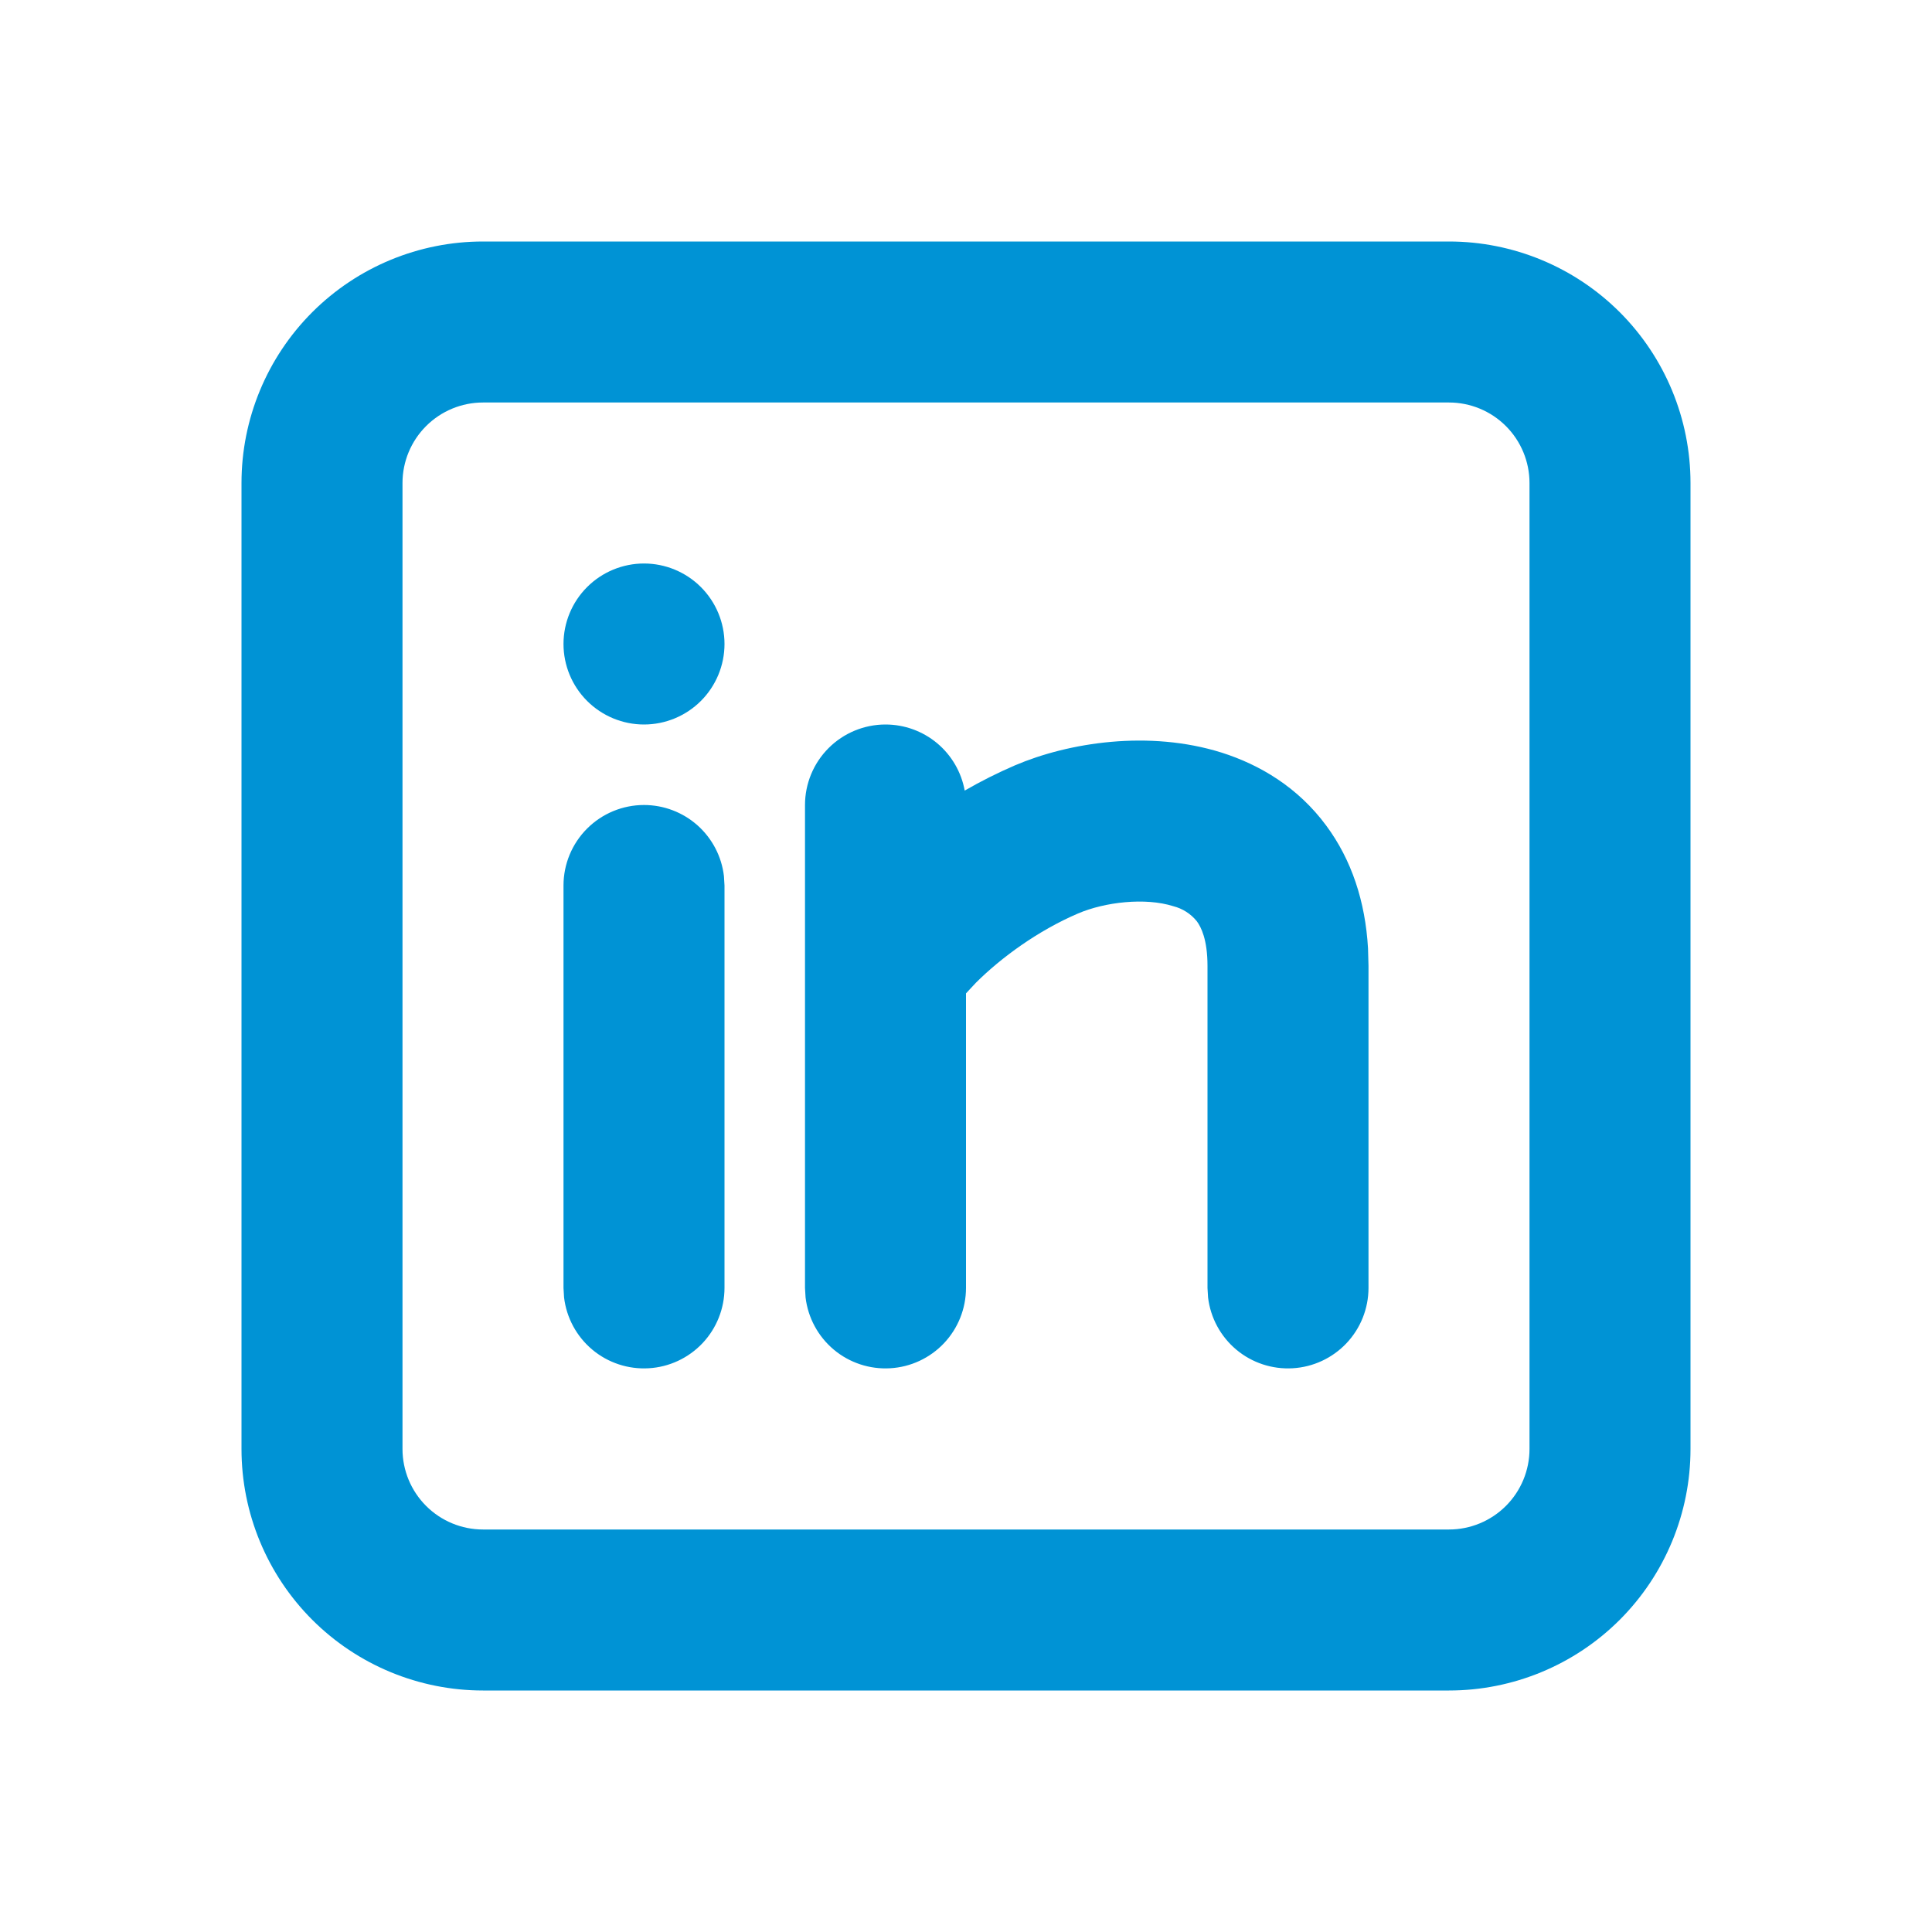
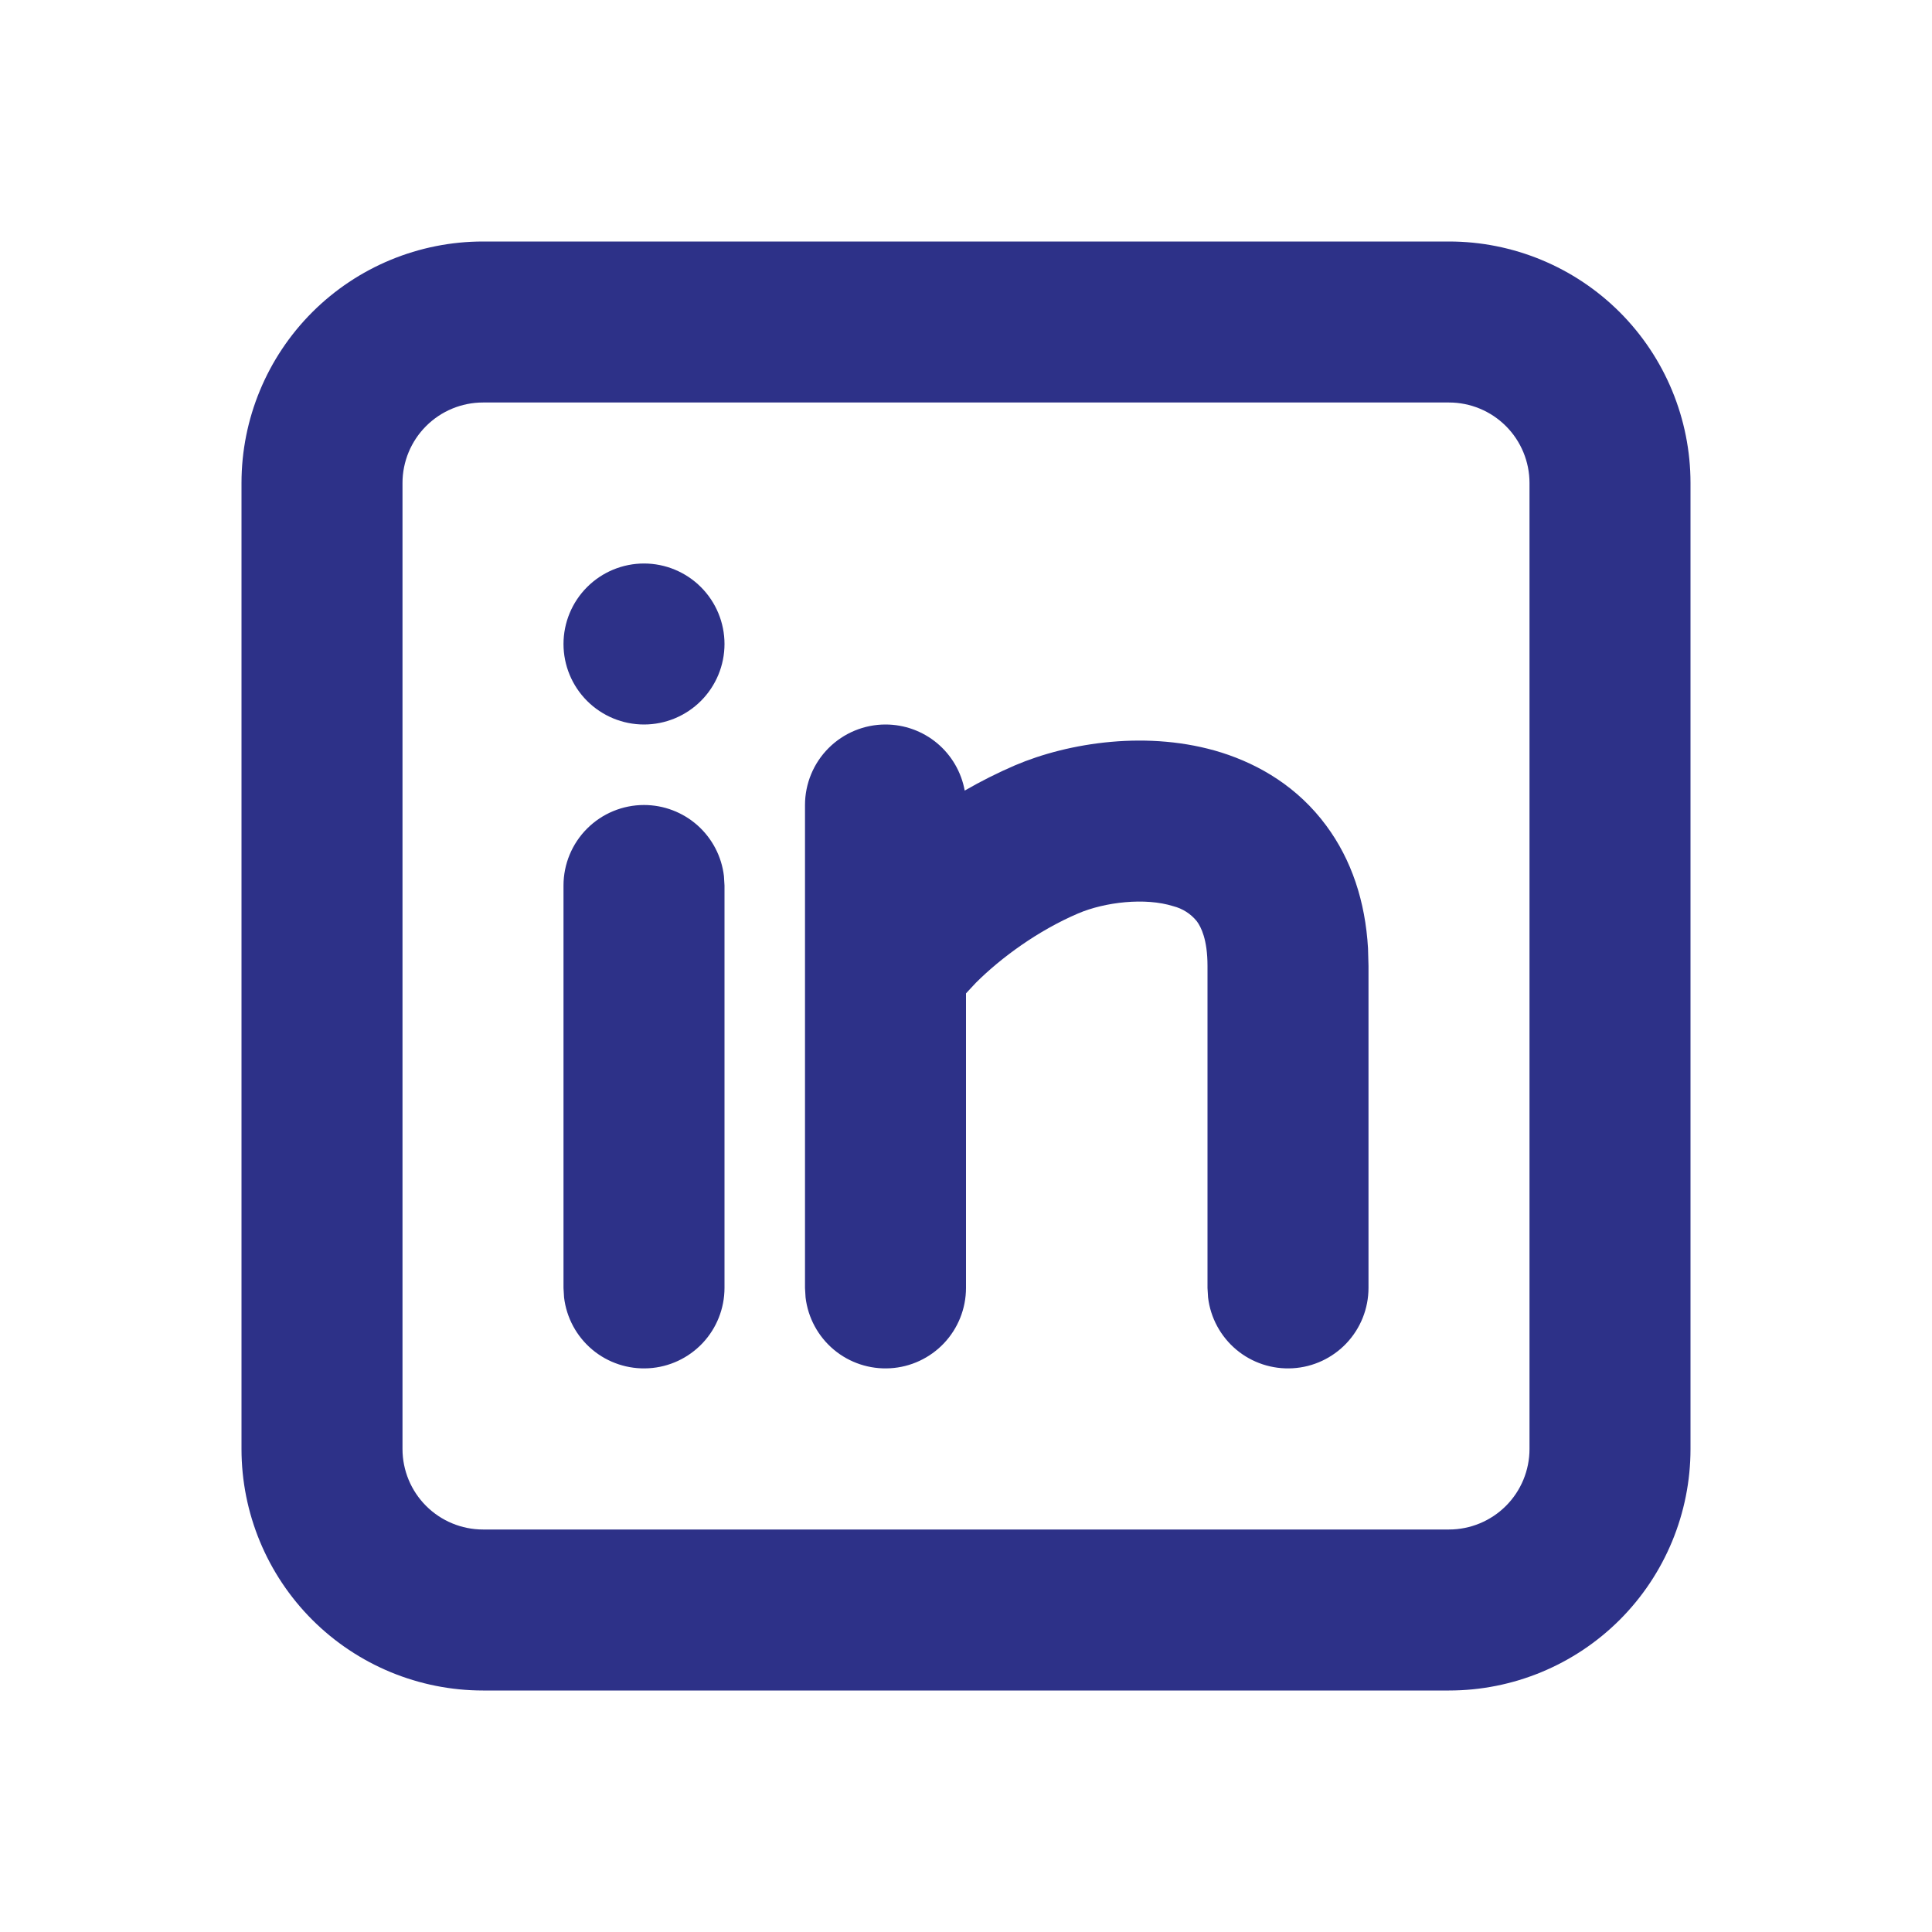
<svg xmlns="http://www.w3.org/2000/svg" width="48" height="48" viewBox="0 0 48 48" fill="none">
-   <path d="M36 6C37.591 6 39.117 6.632 40.243 7.757C41.368 8.883 42 10.409 42 12V36C42 37.591 41.368 39.117 40.243 40.243C39.117 41.368 37.591 42 36 42H12C10.409 42 8.883 41.368 7.757 40.243C6.632 39.117 6 37.591 6 36V12C6 10.409 6.632 8.883 7.757 7.757C8.883 6.632 10.409 6 12 6H36ZM36 10H12C11.47 10 10.961 10.211 10.586 10.586C10.211 10.961 10 11.47 10 12V36C10 36.53 10.211 37.039 10.586 37.414C10.961 37.789 11.47 38 12 38H36C36.53 38 37.039 37.789 37.414 37.414C37.789 37.039 38 36.53 38 36V12C38 11.47 37.789 10.961 37.414 10.586C37.039 10.211 36.53 10 36 10ZM16 20C16.49 20 16.963 20.18 17.329 20.505C17.695 20.831 17.929 21.279 17.986 21.766L18 22V32C17.999 32.51 17.804 33 17.454 33.371C17.104 33.741 16.626 33.965 16.117 33.994C15.608 34.024 15.107 33.859 14.716 33.532C14.325 33.204 14.074 32.74 14.014 32.234L14 32V22C14 21.47 14.211 20.961 14.586 20.586C14.961 20.211 15.47 20 16 20ZM22 18C22.468 18 22.922 18.164 23.282 18.464C23.641 18.764 23.884 19.181 23.968 19.642C24.371 19.409 24.787 19.2 25.214 19.016C26.548 18.446 28.546 18.132 30.35 18.698C31.296 18.998 32.246 19.558 32.95 20.512C33.58 21.362 33.92 22.396 33.988 23.558L34 24V32C33.999 32.51 33.804 33 33.454 33.371C33.104 33.741 32.626 33.965 32.117 33.994C31.608 34.024 31.107 33.859 30.716 33.532C30.325 33.204 30.074 32.74 30.014 32.234L30 32V24C30 23.34 29.84 23.032 29.736 22.89C29.587 22.704 29.381 22.573 29.15 22.514C28.454 22.294 27.452 22.41 26.786 22.694C25.786 23.122 24.87 23.794 24.246 24.416L24 24.68V32C23.999 32.51 23.804 33 23.454 33.371C23.104 33.741 22.626 33.965 22.117 33.994C21.608 34.024 21.107 33.859 20.716 33.532C20.325 33.204 20.074 32.74 20.014 32.234L20 32V20C20 19.47 20.211 18.961 20.586 18.586C20.961 18.211 21.47 18 22 18ZM16 14C16.53 14 17.039 14.211 17.414 14.586C17.789 14.961 18 15.47 18 16C18 16.53 17.789 17.039 17.414 17.414C17.039 17.789 16.53 18 16 18C15.47 18 14.961 17.789 14.586 17.414C14.211 17.039 14 16.53 14 16C14 15.47 14.211 14.961 14.586 14.586C14.961 14.211 15.47 14 16 14Z" fill="#0093D5" />
+   <path d="M36 6C37.591 6 39.117 6.632 40.243 7.757C41.368 8.883 42 10.409 42 12V36C42 37.591 41.368 39.117 40.243 40.243C39.117 41.368 37.591 42 36 42H12C10.409 42 8.883 41.368 7.757 40.243C6.632 39.117 6 37.591 6 36V12C6 10.409 6.632 8.883 7.757 7.757C8.883 6.632 10.409 6 12 6H36ZM36 10H12C11.47 10 10.961 10.211 10.586 10.586C10.211 10.961 10 11.47 10 12V36C10 36.53 10.211 37.039 10.586 37.414C10.961 37.789 11.47 38 12 38H36C36.53 38 37.039 37.789 37.414 37.414C37.789 37.039 38 36.53 38 36V12C38 11.47 37.789 10.961 37.414 10.586C37.039 10.211 36.53 10 36 10ZM16 20C16.49 20 16.963 20.18 17.329 20.505C17.695 20.831 17.929 21.279 17.986 21.766L18 22V32C17.999 32.51 17.804 33 17.454 33.371C17.104 33.741 16.626 33.965 16.117 33.994C15.608 34.024 15.107 33.859 14.716 33.532C14.325 33.204 14.074 32.74 14.014 32.234L14 32V22C14 21.47 14.211 20.961 14.586 20.586C14.961 20.211 15.47 20 16 20ZM22 18C22.468 18 22.922 18.164 23.282 18.464C23.641 18.764 23.884 19.181 23.968 19.642C24.371 19.409 24.787 19.2 25.214 19.016C26.548 18.446 28.546 18.132 30.35 18.698C31.296 18.998 32.246 19.558 32.95 20.512C33.58 21.362 33.92 22.396 33.988 23.558L34 24V32C33.999 32.51 33.804 33 33.454 33.371C33.104 33.741 32.626 33.965 32.117 33.994C31.608 34.024 31.107 33.859 30.716 33.532C30.325 33.204 30.074 32.74 30.014 32.234L30 32V24C30 23.34 29.84 23.032 29.736 22.89C29.587 22.704 29.381 22.573 29.15 22.514C28.454 22.294 27.452 22.41 26.786 22.694C25.786 23.122 24.87 23.794 24.246 24.416L24 24.68V32C23.999 32.51 23.804 33 23.454 33.371C23.104 33.741 22.626 33.965 22.117 33.994C21.608 34.024 21.107 33.859 20.716 33.532C20.325 33.204 20.074 32.74 20.014 32.234L20 32V20C20 19.47 20.211 18.961 20.586 18.586C20.961 18.211 21.47 18 22 18ZM16 14C16.53 14 17.039 14.211 17.414 14.586C17.789 14.961 18 15.47 18 16C18 16.53 17.789 17.039 17.414 17.414C17.039 17.789 16.53 18 16 18C15.47 18 14.961 17.789 14.586 17.414C14.211 17.039 14 16.53 14 16C14 15.47 14.211 14.961 14.586 14.586C14.961 14.211 15.47 14 16 14Z" fill="#2D3188" />
</svg>
